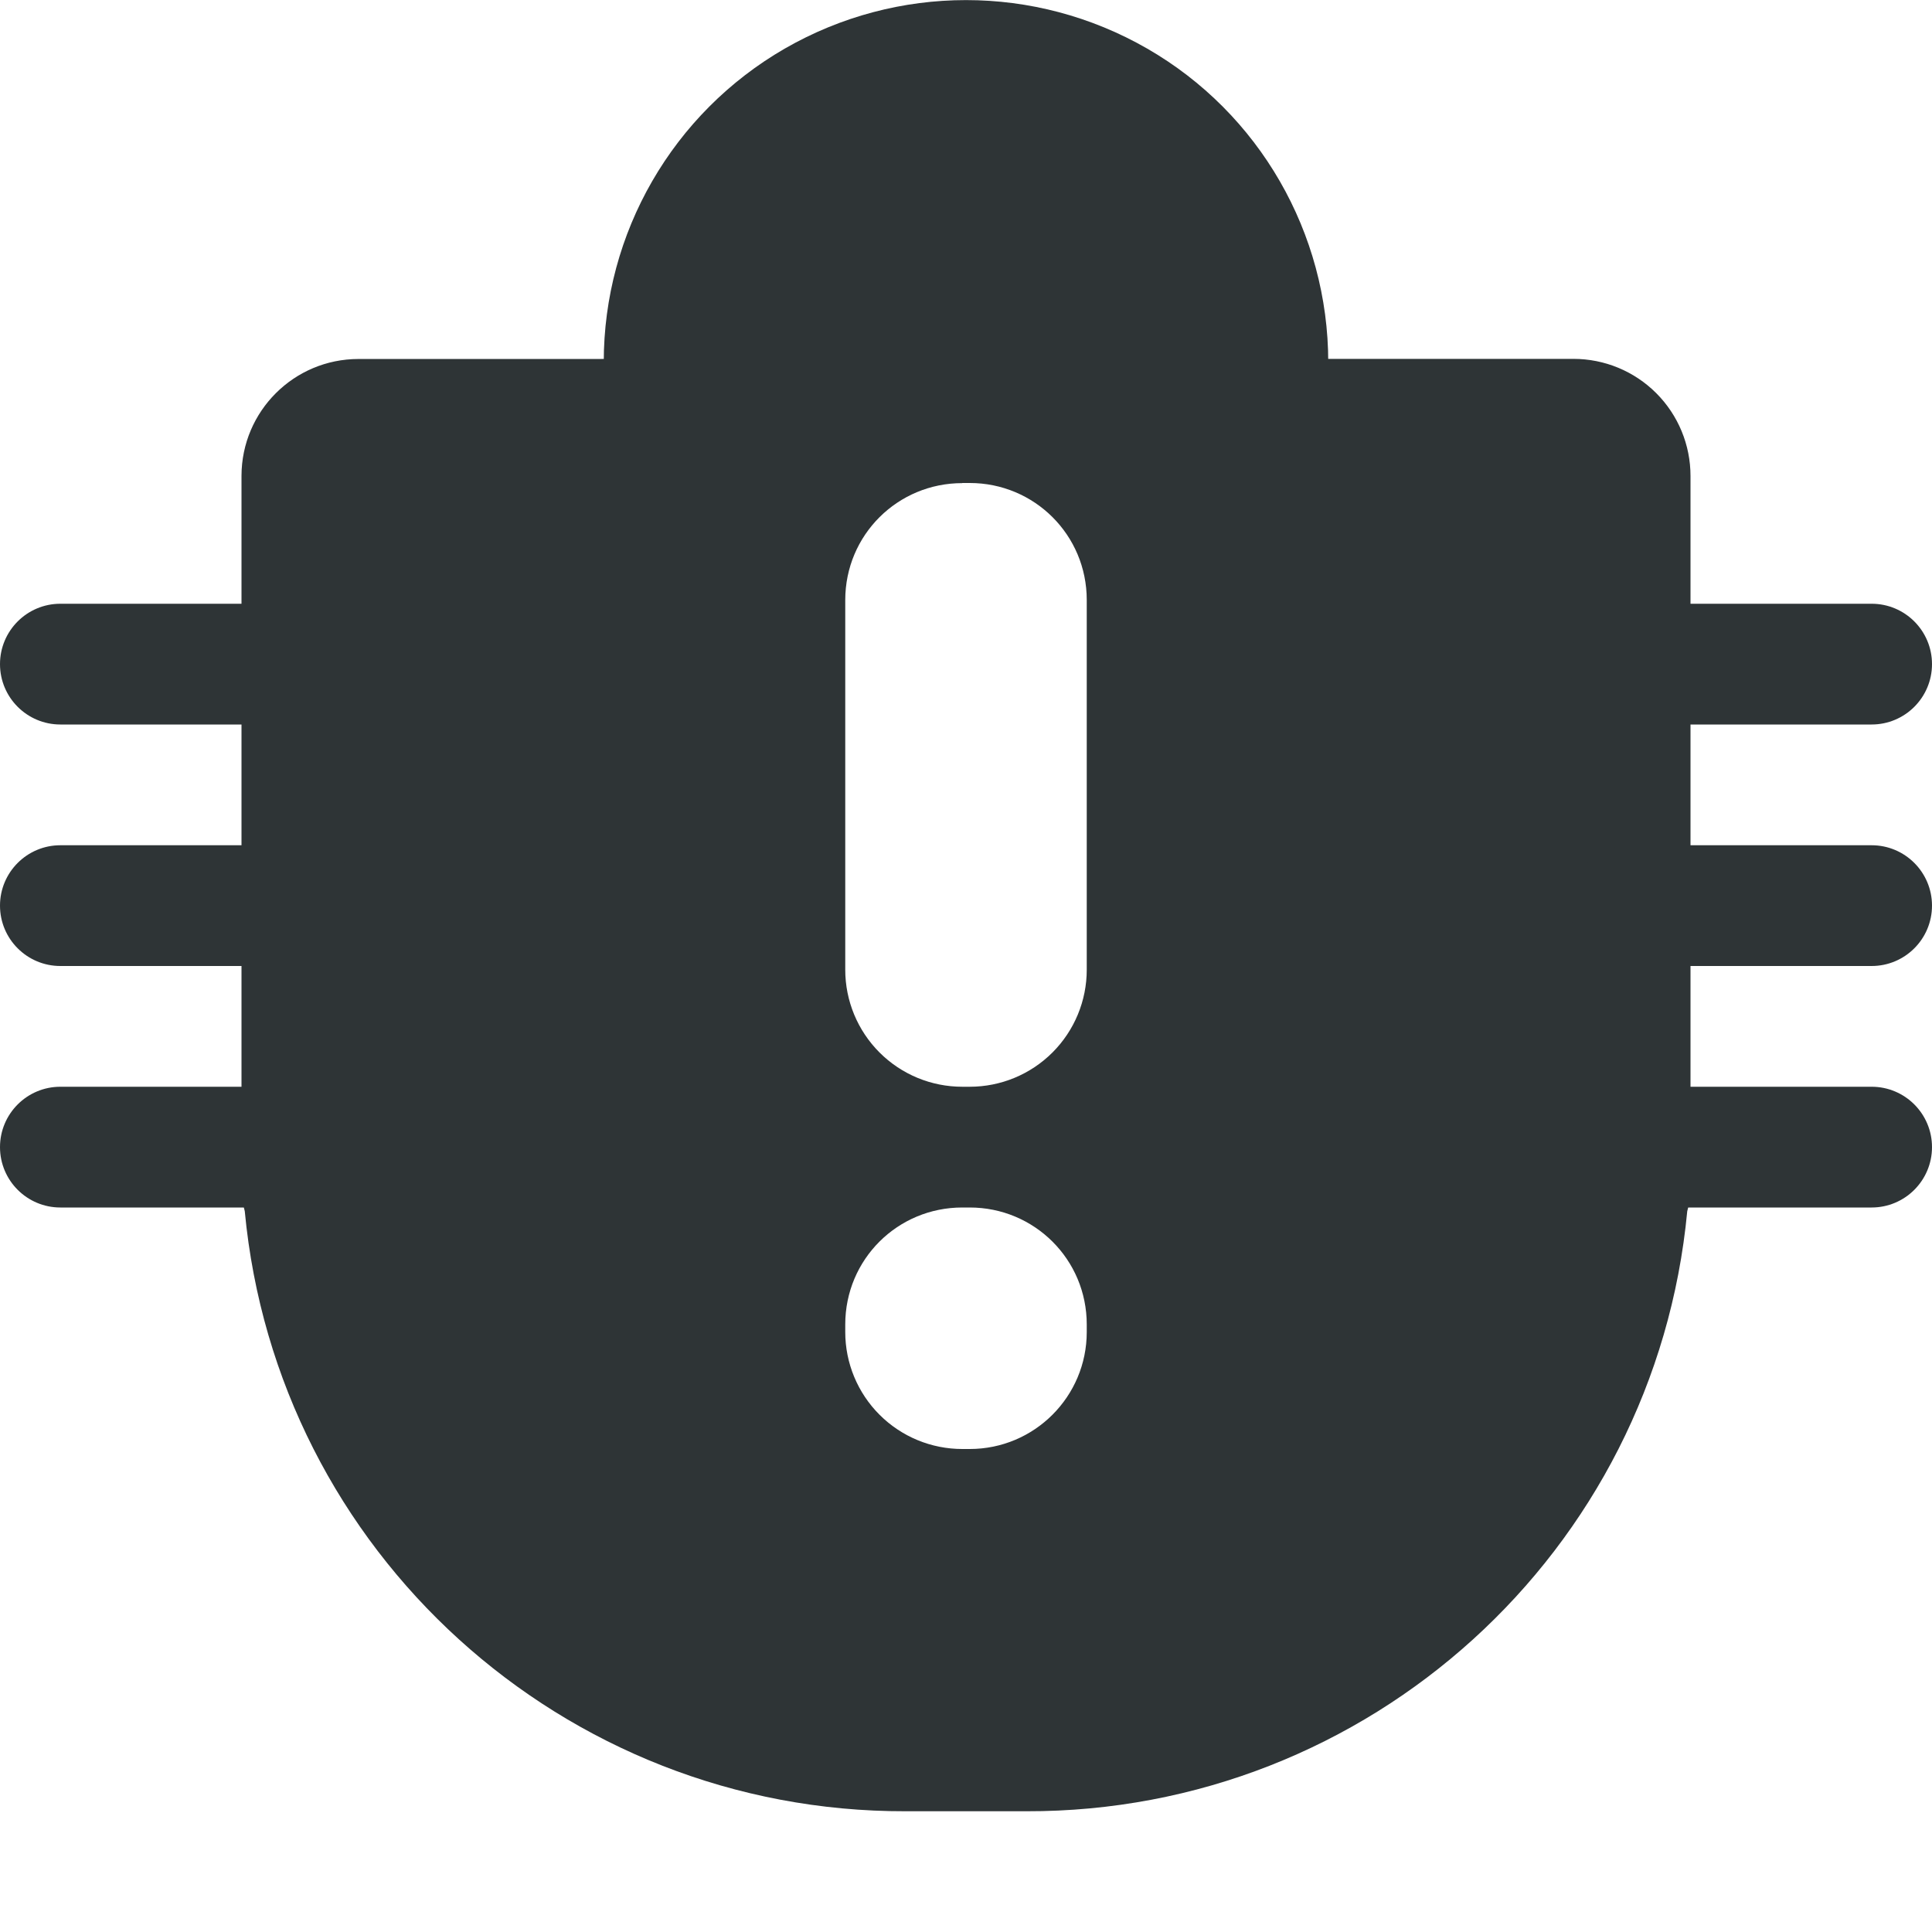
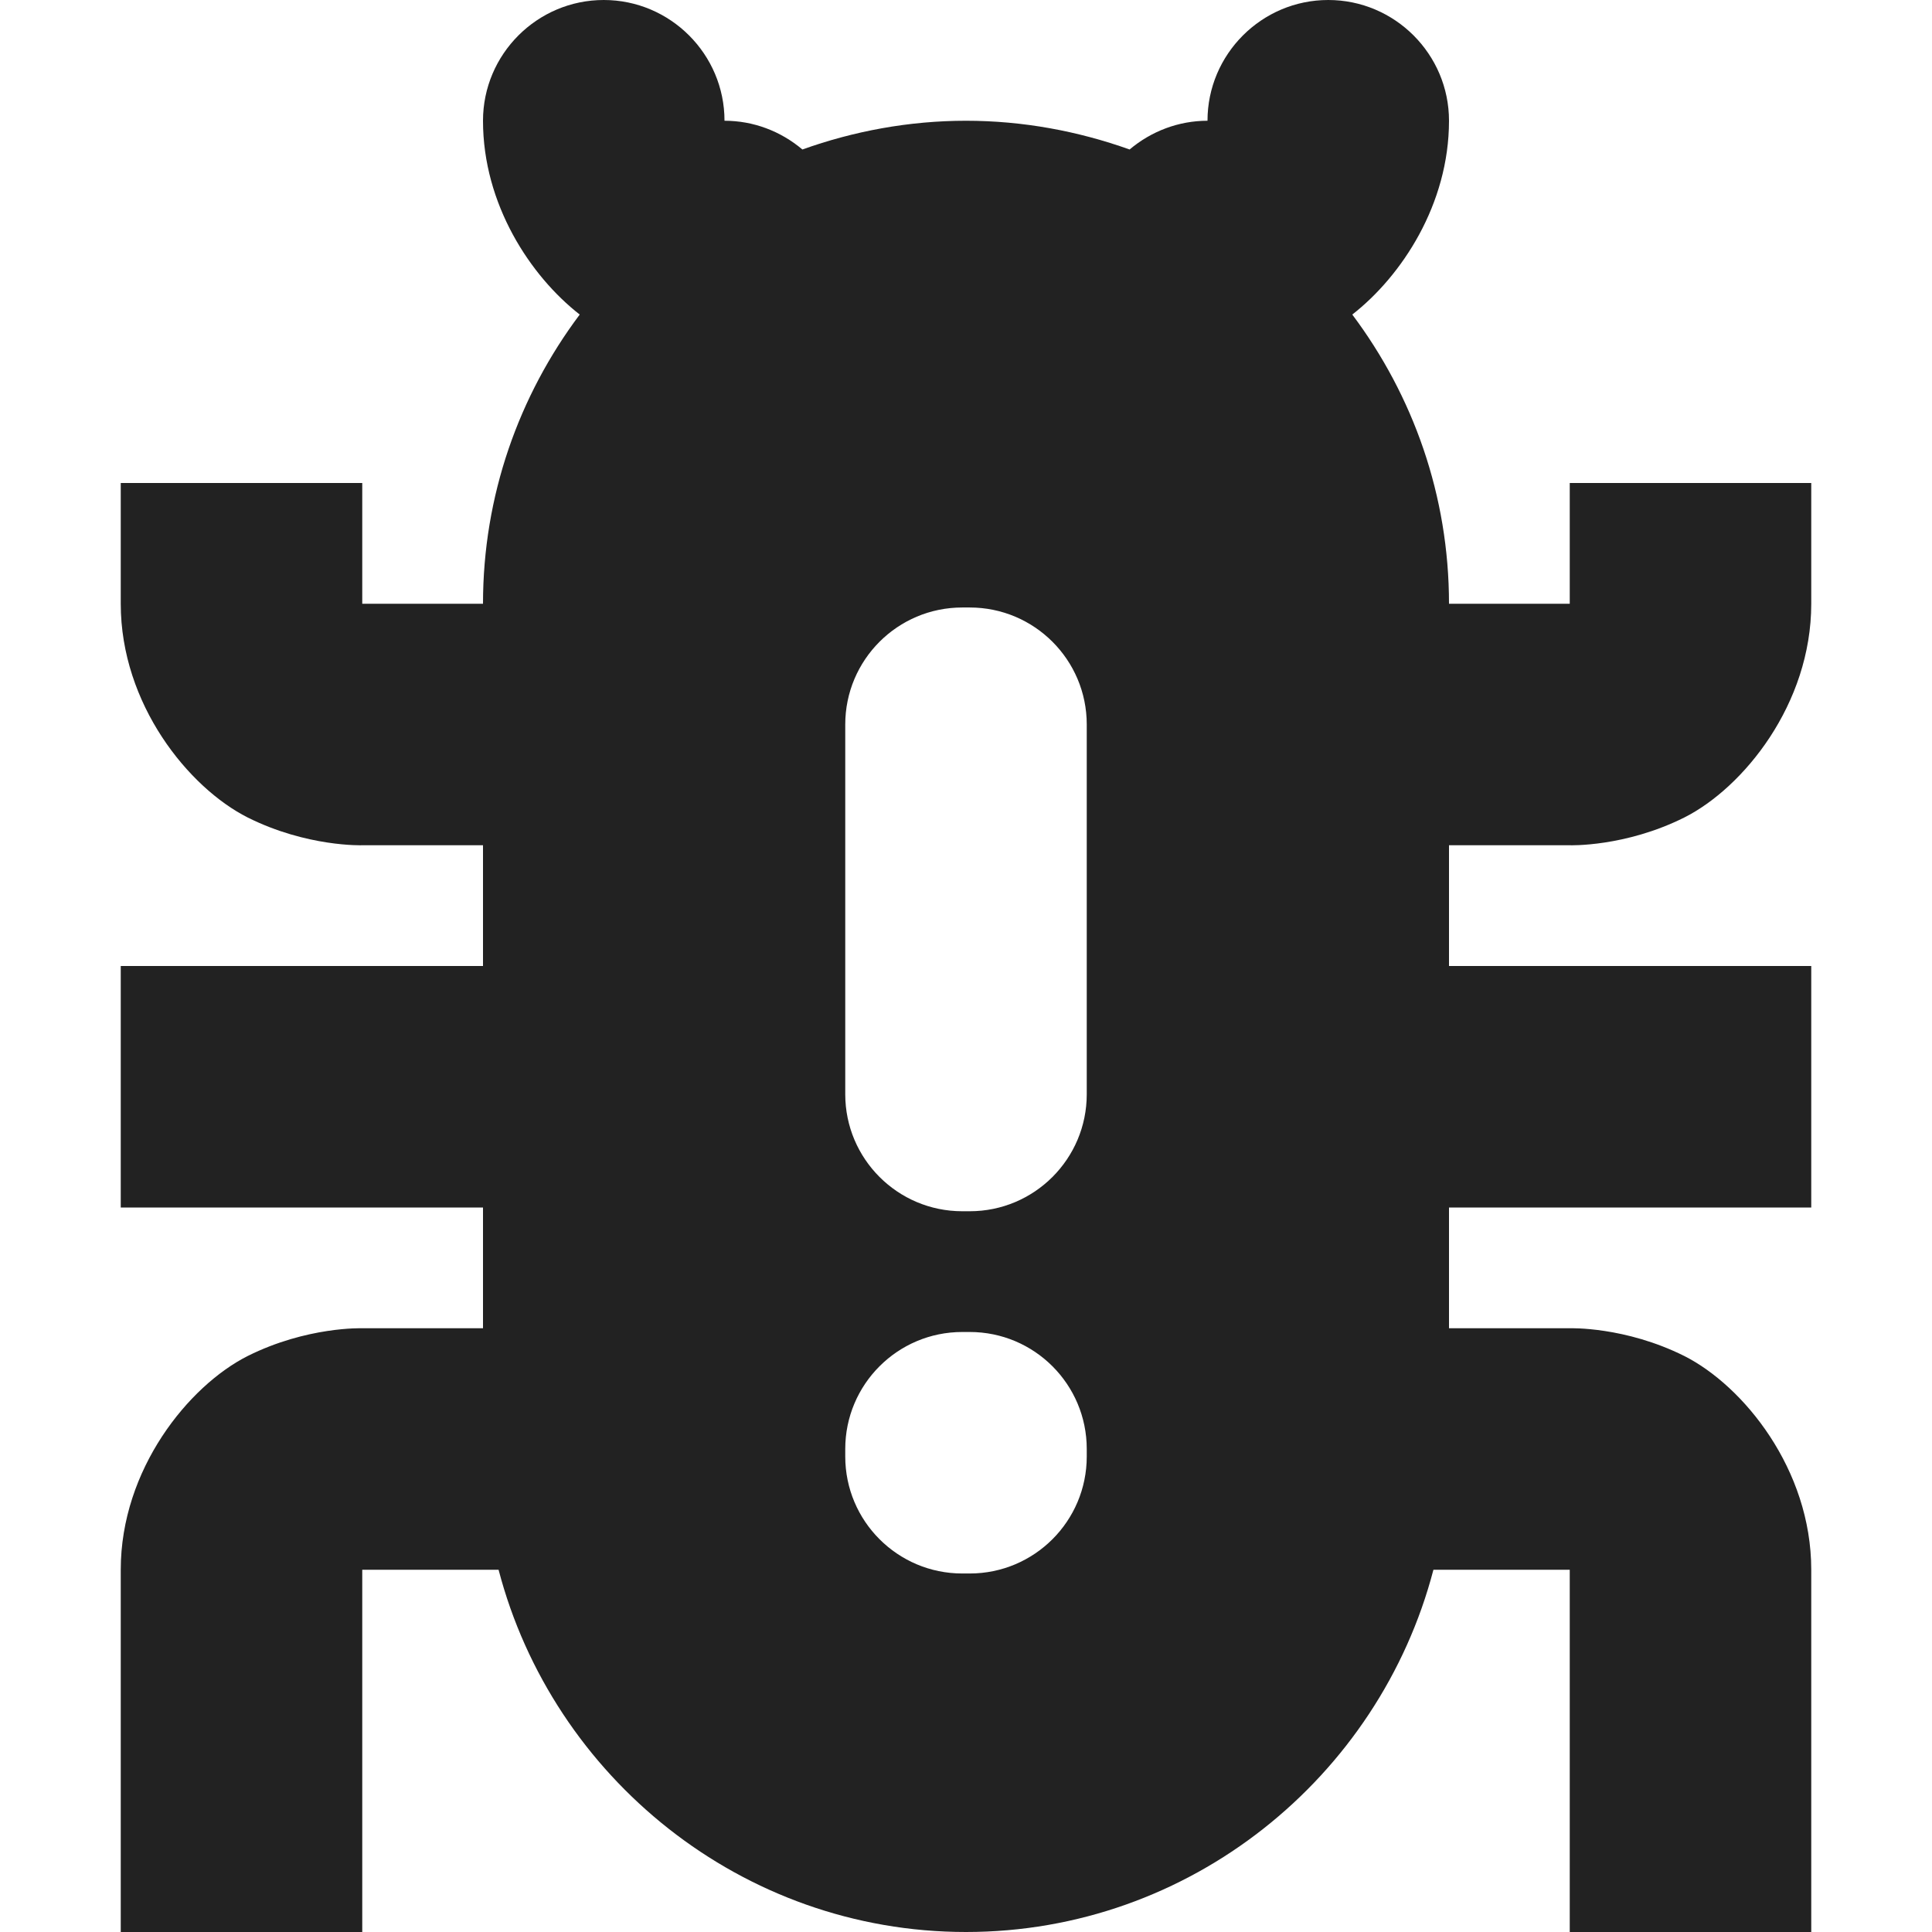
- <svg xmlns="http://www.w3.org/2000/svg" width="16" height="16">
-   <g fill="#2e3436">
-     <path d="M2.969 2.973A.969.969 0 0 0 2 3.94v5.872a.78.78 0 0 0 .027.218A5.484 5.484 0 0 0 7.5 15h1a5.484 5.484 0 0 0 5.473-4.969.78.78 0 0 0 .027-.219v-5.87a.969.969 0 0 0-.969-.97zm5 1.027h.062c.535 0 .969.43.969.969V8.03a.969.969 0 0 1-.969.97H7.97A.969.969 0 0 1 7 8.031V4.97c0-.54.434-.969.969-.969zm0 6h.062c.535 0 .969.43.969.969v.062a.969.969 0 0 1-.969.969H7.97a.969.969 0 0 1-.97-.969v-.062c0-.54.434-.969.969-.969zm0 0" />
-     <path d="M6.5.402A2.997 2.997 0 0 0 5 3h6C11 1.93 10.43.937 9.5.402s-2.07-.535-3 0zM.5 5a.499.499 0 1 0 0 1h2a.499.499 0 1 0 0-1zm13 0a.499.499 0 1 0 0 1h2a.499.499 0 1 0 0-1zM.5 7a.499.499 0 1 0 0 1h2a.499.499 0 1 0 0-1zm13 0a.499.499 0 1 0 0 1h2a.499.499 0 1 0 0-1zM.5 9a.499.499 0 1 0 0 1h2a.499.499 0 1 0 0-1zm13 0a.499.499 0 1 0 0 1h2a.499.499 0 1 0 0-1zm0 0" />
+ <svg xmlns="http://www.w3.org/2000/svg" height="16px" viewBox="0 0 16 16" width="16px">
+   <filter id="a" height="100%" width="100%" x="0%" y="0%">
+     <feColorMatrix color-interpolation-filters="sRGB" values="0 0 0 0 1 0 0 0 0 1 0 0 0 0 1 0 0 0 1 0" />
+   </filter>
+   <mask id="b">
+     <g filter="url(#a)">
+       <path d="m -1.6 -1.6 h 19.2 v 19.2 h -19.2 z" fill-opacity="0.5" />
+     </g>
+   </mask>
+   <clipPath id="c">
+     <path d="m 0 0 h 1600 v 1200 h -1600 z" />
+   </clipPath>
+   <mask id="d">
+     <g filter="url(#a)">
+       <path d="m -1.6 -1.6 h 19.2 v 19.2 h -19.2 z" fill-opacity="0.7" />
+     </g>
+   </mask>
+   <clipPath id="e">
+     <path d="m 0 0 h 1600 v 1200 h -1600 z" />
+   </clipPath>
+   <mask id="f">
+     <g filter="url(#a)">
+       <path d="m -1.6 -1.6 h 19.2 v 19.2 h -19.2 z" fill-opacity="0.35" />
+     </g>
+   </mask>
+   <clipPath id="g">
+     <path d="m 0 0 h 1600 v 1200 h -1600 z" />
+   </clipPath>
+   <path d="m 5 0 c -0.551 0 -1 0.449 -1 1 c 0 0.691 0.391 1.285 0.801 1.605 c -0.504 0.672 -0.801 1.5 -0.801 2.395 h -1 v -1 h -2 v 1 c 0 0.832 0.562 1.523 1.051 1.77 c 0.492 0.246 0.949 0.23 0.949 0.23 h 1 v 1 h -3 v 2 h 3 v 1 h -1 s -0.457 -0.016 -0.949 0.23 c -0.488 0.246 -1.051 0.938 -1.051 1.77 v 3 h 2 v -3 h 1.129 c 0.449 1.719 2.016 3 3.871 3 s 3.422 -1.281 3.871 -3 h 1.129 v 3 h 2 v -3 c 0 -0.832 -0.562 -1.523 -1.051 -1.77 c -0.492 -0.246 -0.949 -0.23 -0.949 -0.23 h -1 v -1 h 3 v -2 h -3 v -1 h 1 s 0.457 0.016 0.949 -0.23 c 0.488 -0.246 1.051 -0.938 1.051 -1.77 v -1 h -2 v 1 h -1 c 0 -0.895 -0.297 -1.723 -0.801 -2.395 c 0.41 -0.32 0.801 -0.914 0.801 -1.605 c 0 -0.551 -0.449 -1 -1 -1 s -1 0.449 -1 1 c -0.238 0 -0.465 0.086 -0.645 0.238 c -0.426 -0.152 -0.883 -0.238 -1.355 -0.238 s -0.93 0.086 -1.355 0.238 c -0.18 -0.152 -0.406 -0.238 -0.645 -0.238 c 0 -0.551 -0.449 -1 -1 -1 z m 2.969 5.031 h 0.062 c 0.535 0 0.969 0.434 0.969 0.969 v 3.062 c 0 0.535 -0.434 0.969 -0.969 0.969 h -0.062 c -0.535 0 -0.969 -0.434 -0.969 -0.969 v -3.062 c 0 -0.535 0.434 -0.969 0.969 -0.969 z m 0 6 h 0.062 c 0.535 0 0.969 0.434 0.969 0.969 v 0.062 c 0 0.535 -0.434 0.969 -0.969 0.969 h -0.062 c -0.535 0 -0.969 -0.434 -0.969 -0.969 v -0.062 c 0 -0.535 0.434 -0.969 0.969 -0.969 z m 0 0" fill="#222222" />
+   <g mask="url(#b)">
+     <g clip-path="url(#c)" transform="matrix(1 0 0 1 -100 -584)">
+       <path d="m 550 182 c -0.352 0.004 -0.695 0.102 -1 0.281 v 3.438 c 0.305 0.18 0.648 0.277 1 0.281 c 1.105 0 2 -0.895 2 -2 s -0.895 -2 -2 -2 z m 0 5 c -0.34 0 -0.68 0.059 -1 0.176 v 6.824 h 4 v -4 c 0 -1.656 -1.344 -3 -3 -3 z m 0 0" />
+     </g>
+   </g>
+   <g mask="url(#d)">
+     <g clip-path="url(#e)" transform="matrix(1 0 0 1 -100 -584)">
+       <path d="m 569 182 v 4 c 1.105 0 2 -0.895 2 -2 s -0.895 -2 -2 -2 z m 0 5 v 7 h 3 v -4 c 0 -1.656 -1.344 -3 -3 -3 z m 0 0" />
+     </g>
+   </g>
+   <g mask="url(#f)">
+     <g clip-path="url(#g)" transform="matrix(1 0 0 1 -100 -584)">
+       <path d="m 573 182.27 v 3.449 c 0.613 -0.355 0.996 -1.008 1 -1.719 c 0 -0.715 -0.383 -1.375 -1 -1.73 z m 0 4.906 v 6.824 h 2 v -4 c 0 -1.27 -0.801 -2.402 -2 -2.824 z m 0 0" />
+     </g>
  </g>
</svg>
